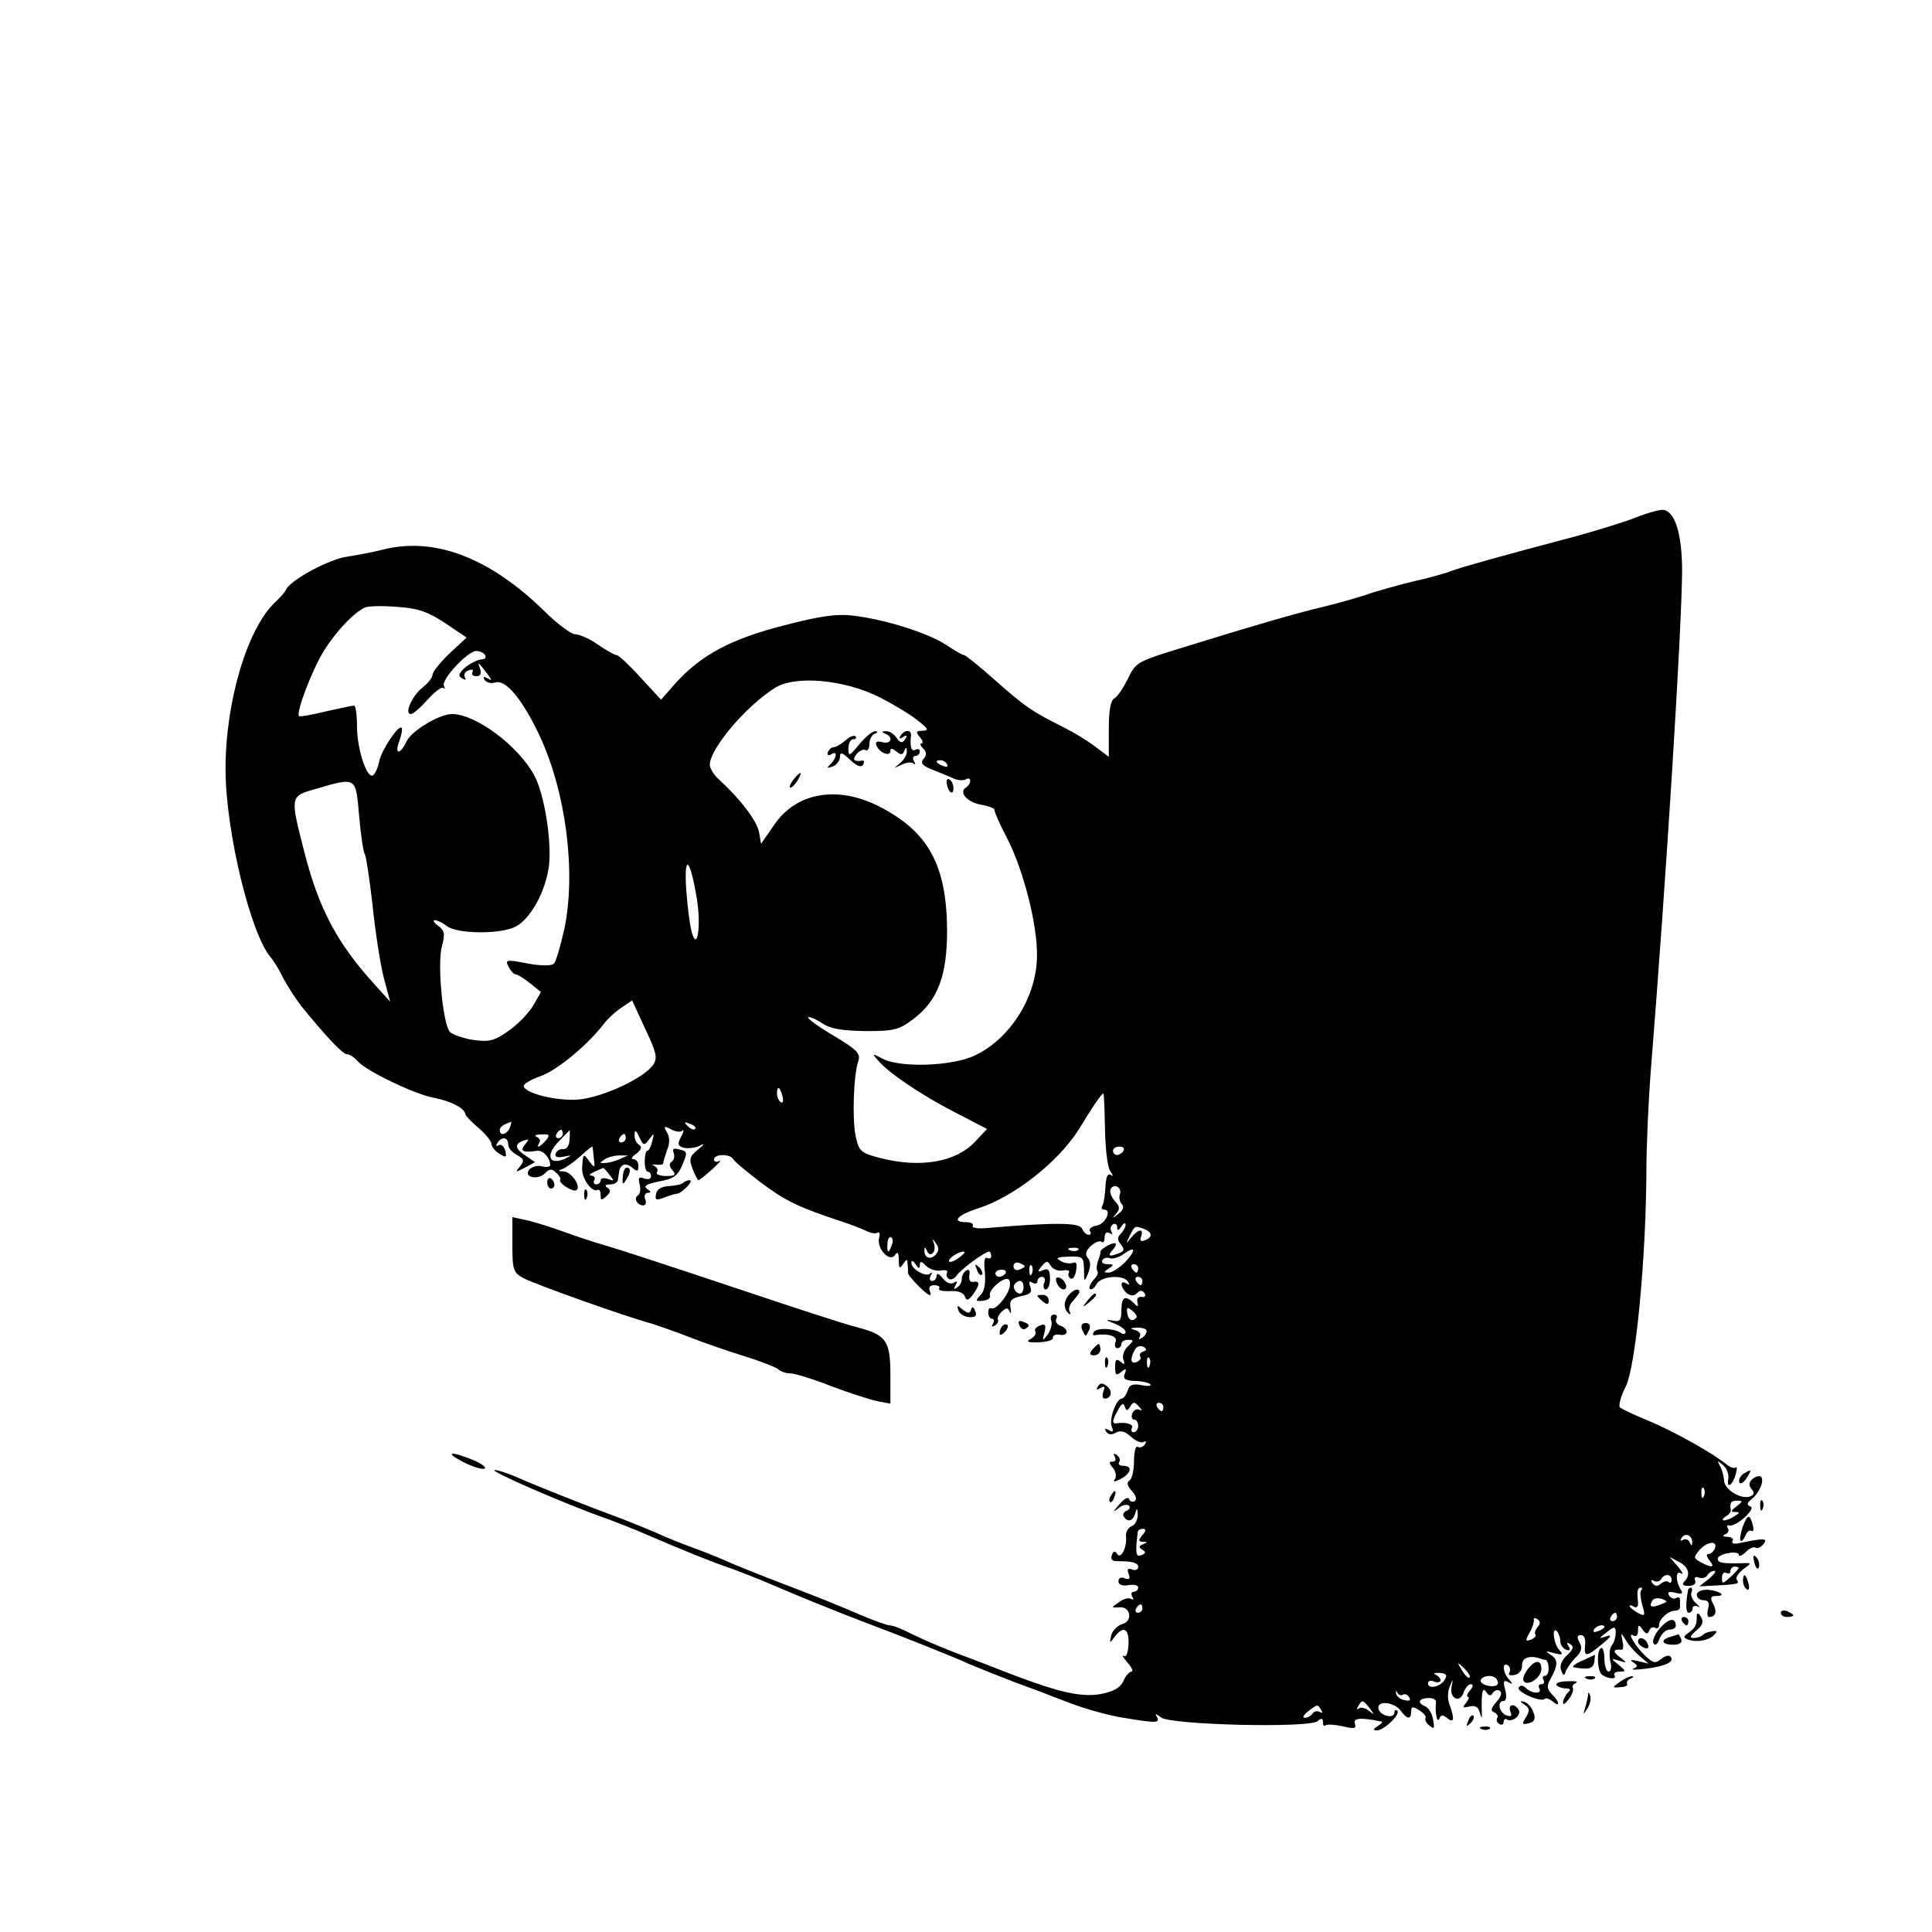
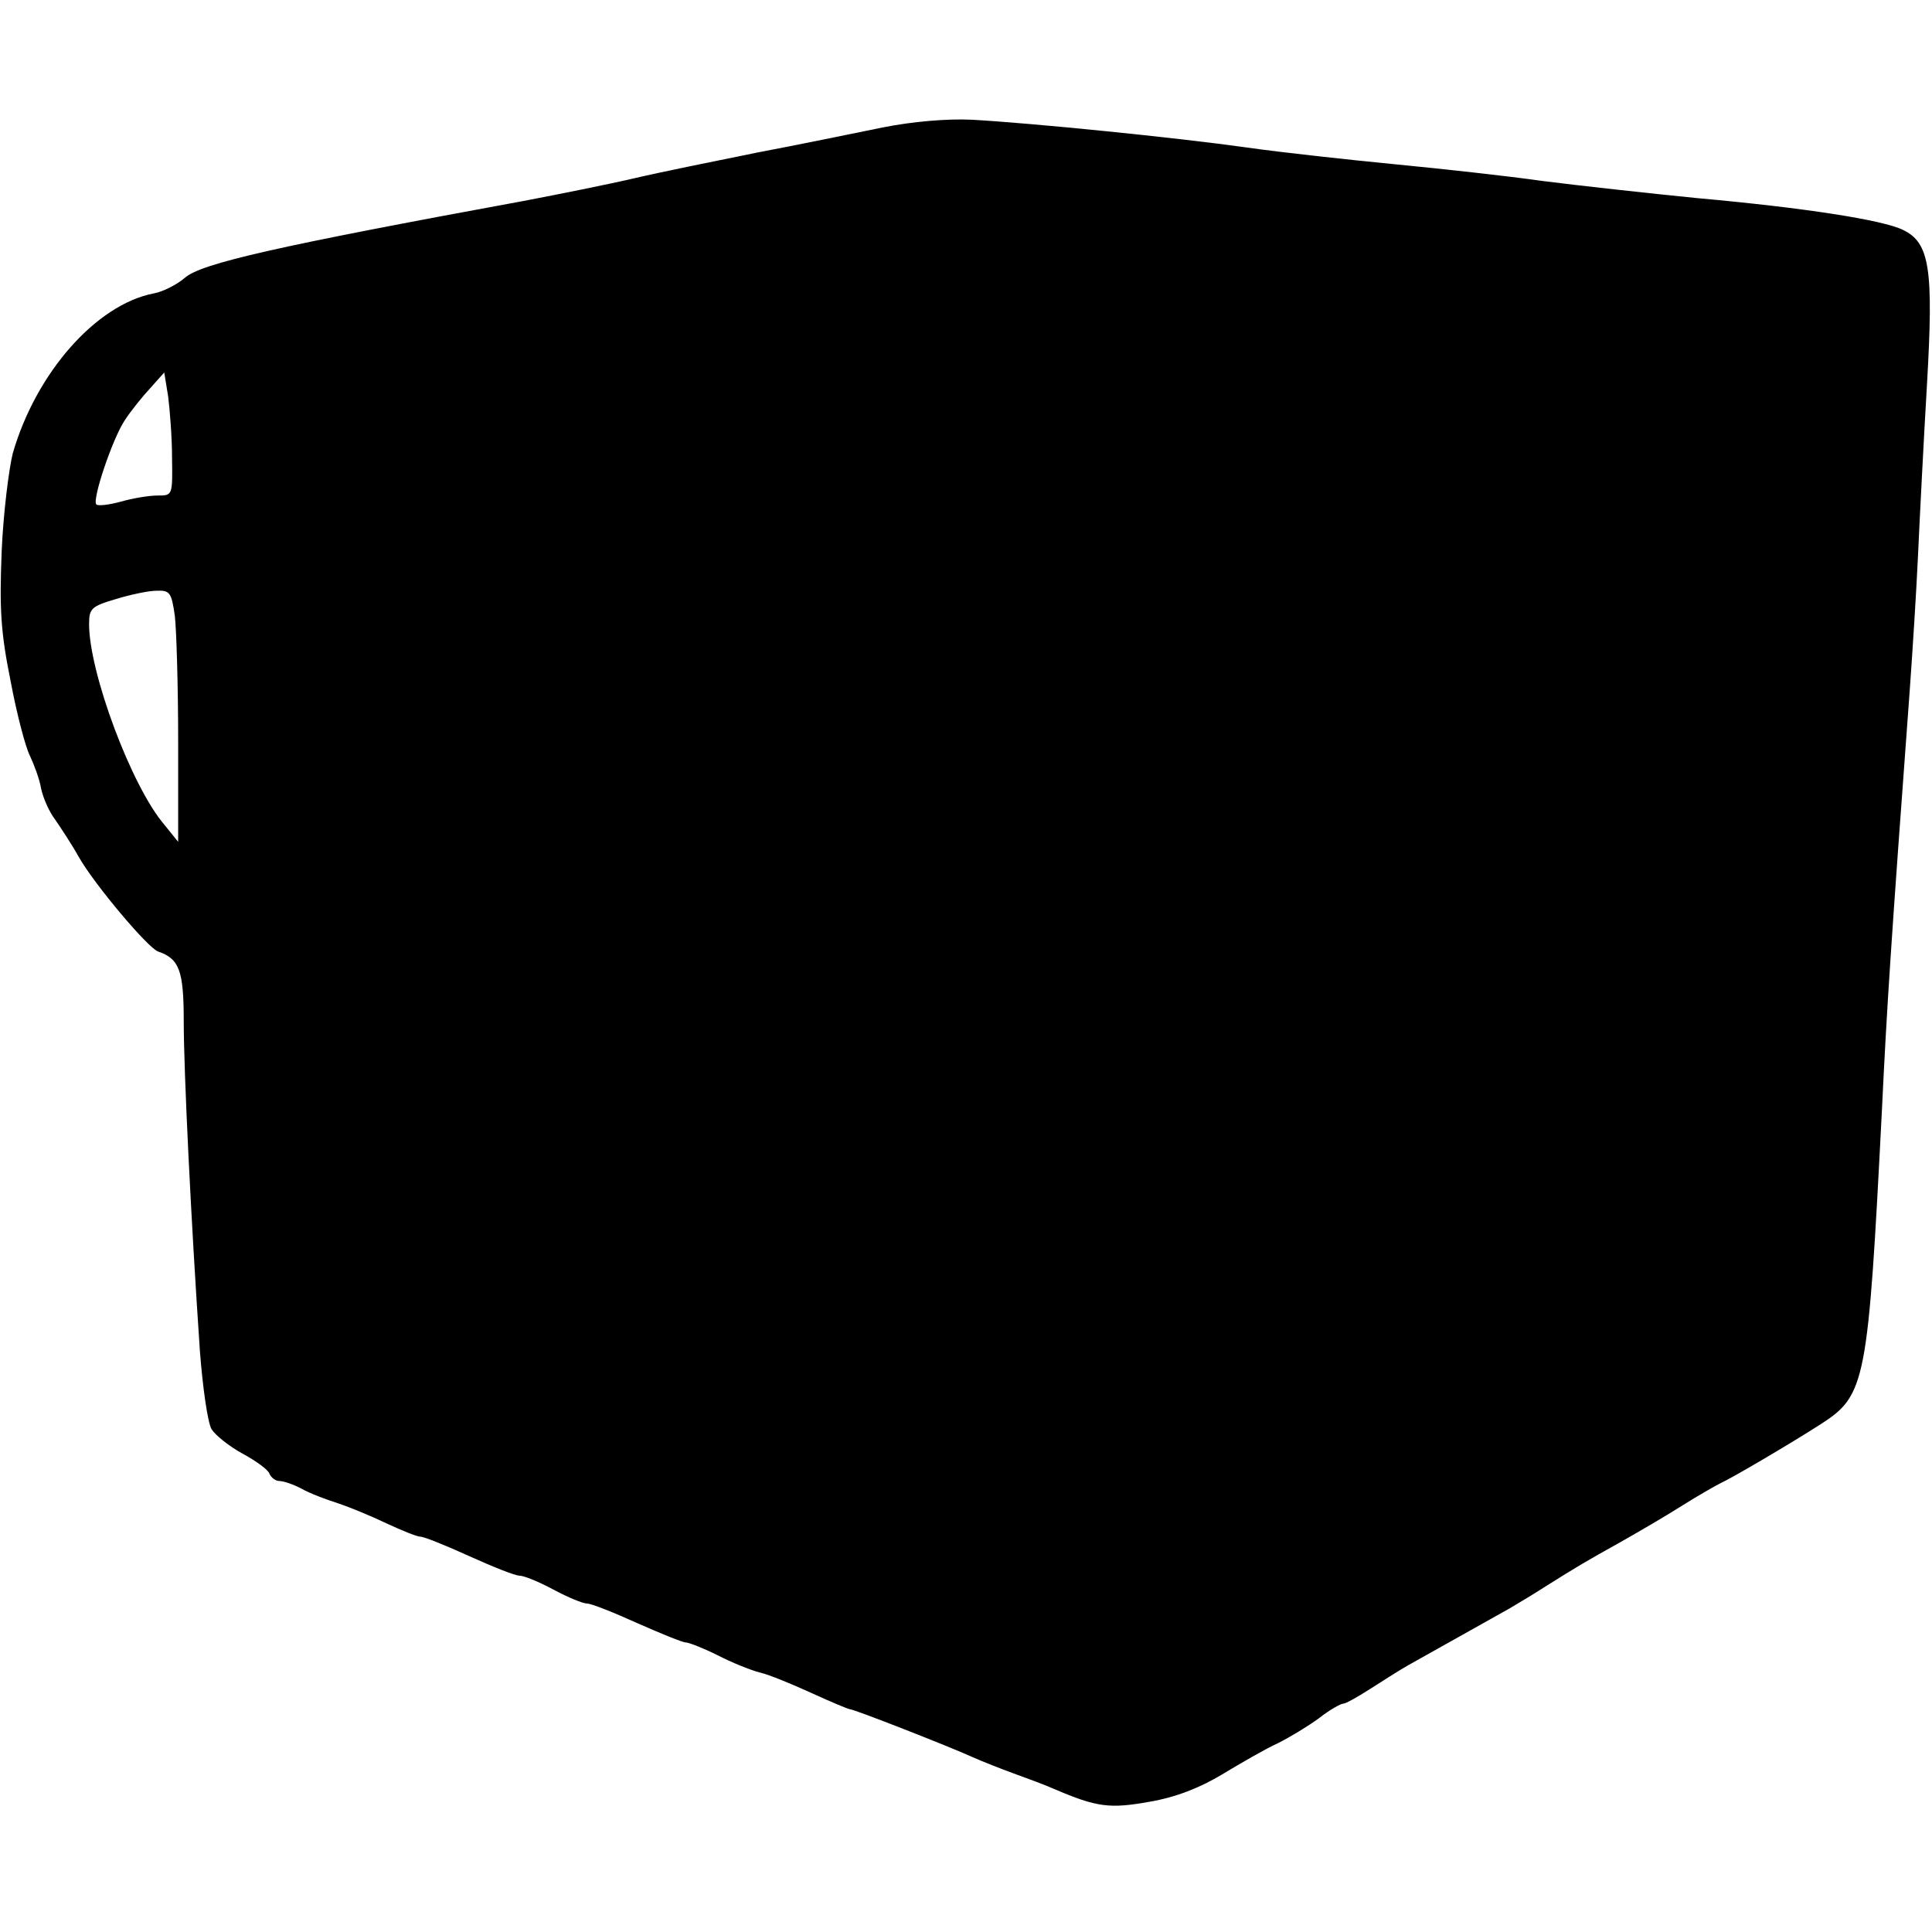
- <svg xmlns="http://www.w3.org/2000/svg" version="1.0" width="460pt" height="460pt" viewBox="0 0 460 460" preserveAspectRatio="xMidYMid meet">
-   <g transform="translate(0,460) scale(0.1,-0.1)" fill="#000000" stroke="none">
-     <path d="M3895 3368 c-27 -11 -90 -30 -140 -44 -188 -50 -271 -73 -298 -83 -15 -6 -58 -18 -95 -26 -36 -9 -87 -23 -112 -32 -25 -8 -70 -21 -100 -28 -63 -15 -154 -41 -325 -94 -118 -36 -120 -37 -139 -76 -11 -22 -25 -44 -33 -48 -9 -5 -13 -30 -13 -74 l0 -65 -32 24 c-18 14 -51 34 -73 45 -78 39 -94 50 -163 111 -38 34 -73 62 -76 62 -4 0 -23 11 -44 25 -43 28 -144 60 -219 69 -39 5 -78 0 -166 -23 -126 -32 -197 -70 -258 -137 l-35 -40 -49 53 c-26 29 -52 53 -56 53 -5 0 -25 11 -45 25 -20 14 -45 25 -55 25 -9 0 -43 25 -74 56 -130 127 -262 177 -385 145 -19 -5 -56 -12 -81 -16 -44 -5 -139 -57 -148 -79 -2 -5 -14 -19 -26 -30 -67 -63 -119 -240 -118 -401 1 -147 60 -390 108 -445 7 -8 21 -31 30 -50 10 -19 29 -48 42 -65 61 -75 99 -115 109 -115 6 0 17 -7 25 -16 19 -23 137 -80 183 -88 40 -8 72 -24 74 -39 1 -4 15 -19 32 -33 16 -14 30 -31 30 -37 0 -7 9 -18 19 -24 16 -10 18 -9 14 7 -3 11 -10 17 -16 13 -6 -3 -7 -1 -3 5 10 17 26 15 26 -3 0 -8 9 -19 21 -25 17 -10 18 -14 7 -27 -12 -15 -11 -15 12 -3 l24 13 -22 15 c-26 17 -28 28 -6 36 14 5 15 4 4 -9 -13 -16 -5 -20 29 -15 14 2 31 -17 31 -34 0 -4 -9 -6 -20 -3 -10 3 -24 -1 -30 -8 -15 -18 22 -26 38 -8 10 10 16 11 26 1 8 -7 12 -15 10 -17 -6 -7 30 -30 38 -25 13 8 -11 44 -30 45 -14 0 -14 2 -2 6 8 3 27 17 43 31 15 14 27 24 28 21 0 -2 2 -15 3 -28 3 -22 2 -23 -11 -6 -14 20 -15 19 -17 -17 -1 -24 23 -58 37 -51 4 2 7 -3 7 -12 0 -13 2 -14 14 -3 10 9 11 15 2 20 -7 5 -5 8 7 8 9 0 18 5 18 10 1 6 2 14 3 19 2 19 16 24 31 11 12 -10 15 -10 15 4 0 9 -5 16 -12 16 -6 0 -4 6 7 13 12 10 14 16 7 21 -7 4 -12 15 -11 24 0 13 3 12 11 -5 10 -21 12 -22 24 -5 12 15 12 15 7 -5 -3 -13 -8 -23 -12 -23 -3 0 -6 -11 -6 -25 0 -14 3 -25 8 -25 4 0 7 -5 7 -11 0 -6 -7 -8 -16 -5 -13 5 -15 2 -11 -14 3 -11 1 -23 -4 -26 -11 -7 -2 -24 13 -24 5 0 8 7 4 15 -3 8 0 15 7 15 8 0 7 3 -2 9 -10 7 -2 12 28 18 35 6 45 14 56 40 12 29 12 32 -7 36 -14 4 -18 2 -14 -8 3 -8 1 -17 -5 -21 -6 -4 -6 -11 2 -20 9 -11 7 -14 -15 -14 -15 0 -25 4 -22 9 4 5 0 12 -6 15 -7 3 -6 4 4 3 9 -1 17 0 17 3 0 3 4 16 9 31 7 16 7 31 0 43 -9 15 -7 16 10 7 11 -6 23 -7 27 -3 4 4 3 -3 -3 -14 -10 -18 -8 -23 7 -27 10 -2 27 0 37 5 13 7 12 4 -4 -9 -20 -16 -22 -23 -13 -46 6 -15 12 -27 14 -27 2 0 17 12 33 26 16 15 23 23 17 20 -7 -4 -13 -2 -13 3 0 14 37 14 45 2 3 -6 33 -31 66 -56 57 -43 89 -59 189 -92 25 -8 53 -19 63 -24 10 -5 22 -7 26 -4 5 3 7 -3 4 -13 -6 -25 26 -59 38 -40 6 9 9 5 9 -12 0 -20 2 -22 10 -10 9 13 10 13 11 0 1 -8 1 -18 1 -21 -1 -3 13 -19 29 -35 19 -18 28 -23 24 -11 -5 12 -2 17 10 17 9 0 14 -4 11 -8 -3 -4 9 -7 25 -6 19 1 32 -3 36 -12 4 -12 8 -11 19 3 17 23 18 34 2 31 -8 -2 -12 5 -10 16 2 11 -1 15 -7 11 -6 -3 -11 -12 -11 -20 0 -8 -5 -17 -12 -21 -7 -5 -8 -3 -3 6 6 9 4 11 -4 6 -7 -5 -18 0 -26 10 -9 11 -14 14 -15 7 0 -7 -5 -13 -11 -13 -5 0 -7 6 -3 13 4 6 4 9 -1 5 -10 -10 -45 10 -45 25 0 7 4 6 10 -3 7 -11 10 -12 10 -2 0 10 4 10 15 -2 8 -8 24 -13 35 -11 11 2 18 0 15 -5 -3 -5 -1 -11 4 -15 5 -3 13 0 18 7 8 14 68 58 78 58 3 0 5 -5 5 -11 0 -5 -4 -7 -10 -4 -6 3 -8 -10 -5 -35 2 -26 -1 -45 -11 -54 -12 -13 -12 -15 6 -13 11 1 19 6 17 12 -5 13 33 46 44 39 4 -2 5 -12 2 -22 -8 -24 -34 -52 -43 -47 -4 2 -7 -2 -7 -10 0 -8 4 -15 9 -15 5 0 6 -5 2 -12 -4 -7 -3 -8 5 -4 6 4 9 10 7 14 -2 4 2 12 9 19 11 10 15 10 19 0 4 -7 4 -2 2 9 -3 17 2 23 25 28 22 4 27 9 22 22 -4 12 -3 15 5 10 7 -4 12 -2 12 3 0 6 5 11 11 11 6 0 9 -7 5 -15 -3 -8 -1 -15 4 -15 6 0 10 12 10 26 0 20 -4 25 -16 20 -14 -6 -15 -4 -4 9 12 14 14 14 22 1 5 -8 17 -13 28 -11 11 2 18 0 15 -5 -3 -5 -1 -11 4 -14 5 -3 11 5 13 18 3 17 1 23 -8 19 -7 -2 -20 -1 -29 5 -13 7 -8 9 19 10 34 1 36 0 37 -31 0 -30 1 -31 10 -8 6 15 6 28 -1 36 -7 8 -5 17 8 29 10 9 22 13 25 9 4 -3 7 1 7 11 0 10 5 14 12 10 6 -4 8 -3 4 4 -3 6 -2 13 4 17 5 3 10 0 10 -7 0 -9 3 -9 10 2 5 8 10 10 10 4 0 -5 -5 -15 -12 -22 -8 -8 -8 -15 1 -25 9 -12 8 -16 -5 -21 -24 -9 -28 -7 -14 9 7 8 9 15 4 15 -11 0 -36 -16 -34 -21 1 -2 -2 -12 -6 -22 -3 -10 -4 -20 -1 -24 3 -3 -1 -12 -9 -20 -8 -9 -12 -18 -9 -22 4 -3 11 2 16 12 11 19 64 23 75 5 4 -7 3 -8 -4 -4 -16 10 -15 -9 1 -23 10 -7 17 -7 24 0 8 8 13 7 18 0 4 -7 1 -10 -7 -9 -7 2 -12 -4 -10 -12 3 -12 1 -13 -9 -2 -20 19 -29 14 -29 -17 0 -25 -3 -29 -22 -25 -17 3 -16 1 5 -7 15 -6 27 -15 27 -20 0 -6 -6 -7 -12 -2 -18 11 -58 12 -64 1 -3 -5 -2 -8 3 -7 31 5 55 -2 49 -16 -3 -8 -1 -15 4 -15 6 0 10 5 10 10 0 6 7 10 16 10 14 0 14 -2 -1 -16 -9 -9 -14 -23 -10 -32 4 -11 2 -12 -7 -4 -10 8 -13 5 -13 -13 0 -19 3 -21 14 -12 12 10 14 9 9 -4 -5 -12 1 -16 24 -17 16 0 33 -4 37 -8 3 -4 -6 -5 -21 -2 -21 4 -29 1 -33 -13 -4 -11 -10 -19 -14 -19 -13 0 -31 -49 -24 -67 5 -12 3 -14 -7 -8 -9 5 -11 4 -6 -4 5 -7 13 -8 23 -2 11 6 22 3 36 -10 11 -10 25 -16 30 -12 6 3 7 1 3 -6 -4 -6 -12 -9 -17 -6 -5 4 -9 -12 -9 -34 0 -22 -5 -43 -11 -46 -7 -5 -5 -13 6 -25 10 -11 12 -20 7 -24 -6 -3 -12 -1 -14 5 -2 6 -12 0 -23 -13 -16 -18 -16 -20 -2 -9 9 8 21 10 25 6 4 -4 1 -10 -6 -12 -6 -3 -10 -9 -6 -14 9 -15 22 -10 27 8 4 14 5 13 6 -3 0 -12 -6 -25 -15 -28 -8 -3 -14 -14 -13 -23 3 -26 -12 -57 -21 -43 -5 8 -9 8 -13 -3 -3 -9 1 -14 11 -14 39 0 52 -4 52 -14 0 -6 -7 -9 -14 -6 -11 4 -13 1 -9 -10 5 -12 2 -15 -9 -11 -8 4 -15 1 -15 -7 0 -8 9 -12 24 -9 13 2 23 0 23 -6 0 -5 -5 -10 -11 -10 -5 0 -7 -5 -3 -12 4 -6 3 -8 -3 -5 -6 4 -19 0 -29 -8 -19 -13 -19 -13 1 -12 27 3 33 -33 7 -40 -11 -3 -23 -15 -26 -26 -5 -20 -4 -21 8 -4 21 27 34 20 33 -17 -1 -21 -5 -32 -11 -29 -6 4 -2 -3 8 -15 11 -12 15 -22 10 -22 -5 0 -14 -10 -19 -22 -7 -16 -23 -25 -52 -31 -47 -9 -100 3 -213 46 -36 14 -95 37 -133 51 -37 14 -85 35 -107 46 -21 11 -44 20 -51 20 -6 0 -37 11 -68 24 -31 14 -110 46 -176 71 -66 25 -135 53 -152 61 -18 8 -51 21 -73 29 -22 8 -55 21 -73 29 -17 8 -61 26 -97 40 -84 31 -205 79 -252 100 -21 9 -43 16 -50 16 -19 0 172 -83 267 -116 22 -8 65 -25 95 -38 83 -36 160 -67 205 -82 22 -8 65 -25 95 -38 70 -30 149 -62 225 -91 101 -38 208 -81 245 -98 19 -8 64 -26 100 -40 36 -13 97 -36 135 -51 39 -15 97 -31 130 -36 79 -13 88 -13 79 3 -5 7 -1 7 10 -2 22 -18 353 -26 373 -9 9 8 13 7 13 -2 0 -8 2 -11 6 -8 3 3 21 2 40 -2 29 -7 34 -6 30 6 -5 14 15 15 64 5 3 -1 -2 -6 -10 -11 -11 -7 -11 -10 -2 -10 17 0 57 38 49 47 -4 3 -7 1 -7 -4 0 -17 -35 -8 -38 9 -4 20 37 16 53 -5 15 -21 25 -22 25 -2 0 12 3 13 19 3 11 -7 18 -15 15 -19 -2 -4 2 -12 10 -18 11 -9 12 -6 8 15 -2 14 -11 28 -18 31 -20 8 -17 19 6 20 11 1 20 -4 19 -10 -3 -24 3 -52 8 -39 4 10 8 10 19 1 16 -13 18 -2 5 33 -5 13 -4 32 1 43 8 19 8 19 4 -2 -5 -28 21 -39 29 -12 4 10 11 19 17 19 6 0 6 -6 -2 -15 -7 -8 -9 -15 -5 -15 4 0 2 -6 -4 -14 -10 -12 -9 -13 8 -9 13 3 21 -1 24 -14 5 -16 6 -16 5 2 -1 47 2 60 11 46 6 -9 11 -10 15 -2 4 6 12 9 17 5 6 -4 3 -14 -8 -26 -13 -15 -15 -22 -5 -25 6 -3 10 -9 7 -13 -3 -5 -1 -11 5 -15 5 -3 10 -1 10 5 0 6 4 9 8 6 13 -8 35 11 28 23 -11 17 -26 13 -20 -4 5 -11 2 -13 -10 -9 -17 7 -22 34 -6 34 6 0 8 11 4 26 -6 21 -4 25 7 19 11 -6 12 -5 2 6 -15 16 -17 43 -3 34 6 -4 7 -11 4 -17 -4 -6 1 -8 12 -6 11 2 19 12 18 24 0 18 20 24 46 14 3 -1 7 -2 10 -2 3 0 7 -8 7 -19 1 -10 -3 -19 -8 -19 -6 0 -7 -4 -4 -10 3 -5 1 -10 -5 -10 -6 0 -8 -4 -5 -10 8 -14 -18 -13 -32 1 -7 7 -13 7 -17 1 -6 -10 53 -36 62 -27 3 3 11 0 19 -6 18 -16 17 -1 -2 17 -12 13 -13 20 -3 37 18 33 18 46 0 57 -14 9 -12 10 8 4 20 -5 23 -4 13 7 -14 14 -19 58 -6 45 4 -4 8 -15 8 -23 0 -9 6 -18 14 -21 9 -3 11 0 6 8 -6 9 -4 11 4 5 9 -5 7 -12 -8 -26 -13 -12 -18 -25 -14 -36 5 -14 8 -14 11 -2 3 7 13 22 23 32 14 13 17 23 10 36 -7 13 -6 18 3 18 8 0 12 -10 10 -24 -3 -29 3 -29 41 3 21 17 24 23 10 18 -21 -7 -20 -6 6 14 13 10 16 9 16 -6 0 -9 -4 -23 -9 -29 -6 -7 -7 -24 -4 -38 4 -14 2 -25 -4 -25 -5 0 -10 14 -10 31 0 16 -4 28 -8 25 -11 -6 -9 -52 1 -62 11 -11 38 -14 31 -3 -3 5 3 9 12 9 16 0 16 1 -2 16 -19 15 -19 16 1 10 20 -6 20 -6 1 9 -17 13 -15 19 5 17 4 -1 5 9 2 21 -4 21 -4 21 8 2 6 -11 21 -28 33 -38 l21 -18 -25 6 c-17 4 -21 3 -11 -3 11 -8 11 -10 0 -15 -8 -3 6 -3 31 0 46 6 69 17 57 29 -4 4 -13 1 -22 -6 -13 -11 -19 -10 -36 6 -24 22 -47 60 -30 50 6 -4 11 0 11 11 0 15 2 16 11 3 8 -11 12 -12 16 -2 2 6 9 10 14 6 5 -3 9 0 9 6 0 15 22 35 38 35 6 0 12 3 12 8 0 4 0 12 0 18 0 5 -4 8 -9 4 -5 -3 -13 0 -17 6 -5 9 0 10 14 7 15 -4 20 -3 15 5 -14 22 -14 49 -1 41 7 -4 4 3 -7 16 l-20 23 23 -12 c23 -12 28 -31 12 -47 -6 -6 -3 -10 10 -10 12 0 19 5 16 13 -3 7 1 10 8 7 8 -3 17 -1 21 5 3 6 11 11 17 11 5 0 0 -8 -13 -19 l-23 -18 40 2 c54 3 56 4 49 14 -3 5 4 16 16 25 21 15 21 15 -7 14 -44 -1 -54 1 -54 11 0 5 11 11 25 13 14 3 25 1 25 -4 0 -5 7 -2 16 6 8 9 19 14 24 11 4 -3 13 1 19 9 12 14 -1 14 -57 2 -13 -3 -20 -1 -17 5 4 5 -2 9 -12 10 -11 0 -13 3 -5 6 6 2 10 9 6 14 -3 5 -2 8 3 7 15 -5 65 40 51 45 -10 4 -9 8 3 18 19 16 30 44 22 53 -4 3 -12 1 -20 -5 -9 -8 -10 -15 -3 -24 8 -9 7 -14 -3 -18 -22 -8 -62 17 -62 38 -1 11 -5 27 -10 35 -7 13 -6 13 7 2 9 -7 15 -22 13 -33 -5 -26 11 -15 18 12 3 11 3 18 0 15 -4 -3 -13 0 -22 7 -31 26 -122 77 -183 103 -35 14 -66 29 -71 33 -4 4 2 27 14 50 24 49 48 306 49 511 0 63 5 169 10 235 38 473 74 1055 75 1195 0 89 -17 143 -45 146 -8 1 -37 -7 -65 -18z m-2836 -251 l52 -35 -41 -38 c-22 -21 -40 -44 -40 -50 0 -7 -11 -21 -24 -31 -25 -20 -44 -63 -28 -63 6 0 23 15 40 34 17 19 34 32 38 28 4 -4 4 -2 1 5 -8 13 56 83 77 83 8 0 18 -4 21 -10 3 -5 0 -10 -8 -10 -8 0 -25 -8 -38 -18 -17 -15 -19 -21 -9 -27 8 -5 11 -4 7 2 -4 6 0 14 9 17 8 3 12 2 9 -4 -3 -6 1 -10 9 -10 10 0 13 6 9 18 -7 18 -5 17 17 -12 12 -16 12 -18 1 -11 -10 5 -12 4 -7 -4 4 -6 15 -9 25 -6 25 8 64 -39 105 -125 63 -134 88 -324 60 -460 -9 -41 -20 -79 -25 -84 -5 -6 -30 -6 -63 0 -51 10 -54 9 -45 -8 5 -10 13 -18 17 -18 4 0 19 -9 34 -21 l26 -21 -19 -33 c-11 -18 -37 -45 -59 -60 -34 -24 -46 -26 -84 -21 -24 4 -49 13 -55 19 -17 21 -30 163 -19 203 8 30 7 38 -9 50 -10 7 -13 13 -8 13 6 0 19 -6 29 -14 25 -19 128 -20 164 -1 36 19 71 84 79 144 7 60 -11 172 -35 216 -38 70 -138 145 -195 146 -31 0 -97 -40 -109 -65 -15 -33 -30 -32 -17 1 5 15 8 29 5 31 -7 8 -47 -52 -53 -79 -3 -16 -10 -31 -15 -34 -14 -9 -38 62 -38 116 0 27 -3 50 -7 50 -5 0 -35 -7 -68 -14 -33 -8 -61 -13 -63 -11 -8 8 32 112 59 155 29 47 73 93 99 104 8 3 42 4 76 1 48 -3 72 -11 113 -38z m1037 -178 c35 -18 76 -43 91 -56 24 -19 25 -22 9 -23 -15 0 -16 -3 -6 -15 7 -8 9 -15 4 -15 -4 0 -3 -5 4 -12 8 -8 9 -15 1 -25 -8 -9 -4 -15 17 -24 16 -6 39 -16 51 -21 11 -6 26 -7 32 -4 6 4 11 3 11 -3 0 -5 -4 -12 -10 -16 -18 -11 2 -35 36 -41 18 -3 33 -9 32 -13 -1 -3 13 -35 32 -71 37 -74 70 -201 69 -275 0 -97 -63 -198 -148 -238 -54 -26 -180 -30 -221 -7 -23 12 -24 12 -11 -3 24 -30 104 -84 184 -125 l77 -40 -28 -30 c-46 -49 -130 -64 -227 -39 -46 12 -50 16 -58 53 -8 41 -5 145 7 179 5 17 -4 26 -59 59 -36 21 -63 41 -61 44 3 2 18 -4 33 -14 21 -14 47 -18 104 -19 68 0 80 3 114 29 58 44 80 103 80 211 -1 156 -45 236 -164 296 -98 49 -195 32 -247 -44 l-32 -46 -5 29 c-6 27 -44 77 -94 123 -13 11 -23 28 -23 36 0 38 86 140 155 183 48 31 167 20 251 -23z m159 -159 c3 -6 -1 -7 -9 -4 -18 7 -21 14 -7 14 6 0 13 -4 16 -10z m-1400 -122 c4 -46 10 -87 14 -93 3 -5 11 -59 18 -120 6 -60 18 -137 26 -170 l16 -60 -37 41 c-90 99 -133 181 -167 314 -35 136 -35 134 28 152 96 28 94 29 102 -64z m804 -197 c11 -66 1 -129 -12 -80 -4 13 -10 58 -13 99 -6 90 9 78 25 -19z m-103 -395 c-20 -32 -121 -79 -179 -84 -52 -4 -128 15 -130 32 -1 5 16 15 38 23 39 13 110 71 151 123 10 14 30 32 44 41 l25 17 31 -67 c26 -55 30 -69 20 -85z m307 -76 c3 -11 1 -18 -4 -14 -5 3 -9 12 -9 20 0 20 7 17 13 -6z m768 -81 c1 -46 6 -90 13 -98 7 -10 7 -13 0 -8 -7 4 -11 -7 -12 -29 -1 -19 -4 -39 -7 -44 -4 -6 -2 -10 4 -10 19 0 3 -35 -18 -38 -12 -2 -19 -8 -16 -13 4 -5 2 -9 -3 -9 -6 0 -12 7 -16 15 -5 14 -64 15 -228 1 -21 -2 -35 1 -32 5 3 5 -4 9 -15 9 -37 0 -22 17 28 33 85 27 191 111 239 187 37 61 57 89 59 86 2 -1 3 -40 4 -87z m-1417 6 c-7 -16 -24 -21 -24 -6 0 8 7 13 27 20 1 1 0 -6 -3 -14z m441 -3 c-3 -3 -11 0 -18 7 -9 10 -8 11 6 5 10 -3 15 -9 12 -12z m-315 -12 c0 -5 -5 -10 -11 -10 -5 0 -7 5 -4 10 3 6 8 10 11 10 2 0 4 -4 4 -10z m16 -13 c0 -14 -7 -24 -15 -23 -8 1 -16 -4 -18 -11 -3 -7 4 -10 19 -7 21 4 21 4 3 -5 -40 -17 -47 10 -12 44 12 13 23 23 23 24 1 1 1 -10 0 -22z m-56 -2 c-14 -16 -25 -21 -16 -6 4 5 0 12 -6 14 -7 3 -2 6 11 6 20 1 21 -1 11 -14z m190 5 c0 -5 -5 -10 -11 -10 -5 0 -7 5 -4 10 3 6 8 10 11 10 2 0 4 -4 4 -10z m1185 -30 c-3 -5 -10 -10 -16 -10 -5 0 -9 5 -9 10 0 6 7 10 16 10 8 0 12 -4 9 -10z m-1200 -20 c-11 -5 -27 -9 -35 -9 -13 -1 -13 0 0 9 8 5 24 9 35 9 l20 0 -20 -9z m-24 -37 c12 -15 12 -16 -3 -10 -10 3 -18 2 -18 -3 0 -6 -5 -10 -11 -10 -5 0 -7 5 -4 10 3 6 0 10 -7 11 -7 0 -4 4 7 9 11 5 21 9 21 9 1 1 8 -7 15 -16z m1215 -48 c-2 -7 0 -17 5 -22 6 -6 3 -15 -8 -23 -15 -12 -16 -12 -6 0 10 11 10 17 -3 31 -9 10 -13 23 -9 29 9 14 28 1 21 -15z m58 -81 c20 -8 21 -20 2 -27 -10 -4 -13 -1 -9 9 7 20 -7 18 -24 -3 -13 -16 -13 -16 -3 5 12 24 12 24 34 16z m-601 -39 c-7 -21 -12 -19 -10 4 0 11 5 18 9 15 4 -3 5 -11 1 -19z m105 -22 c-12 -14 -28 -8 -27 10 0 9 2 8 6 -1 7 -18 23 -4 17 16 -5 14 -4 14 4 2 8 -10 8 -18 0 -27z m339 11 c-3 -3 -12 -4 -19 -1 -8 3 -5 6 6 6 11 1 17 -2 13 -5z m112 -29 c-13 -13 -31 -25 -39 -25 -13 0 -13 1 0 10 13 8 12 10 -3 10 -10 0 -16 4 -12 10 3 5 11 7 18 4 7 -2 21 2 32 10 29 21 31 10 4 -19z m-395 11 c-10 -8 -21 -12 -24 -10 -5 6 21 24 34 24 6 0 1 -6 -10 -14z m156 -21 c0 -2 -6 -5 -13 -8 -8 -3 -14 1 -14 8 0 7 6 11 14 8 7 -3 13 -6 13 -8z m17 -17 c-3 -8 -6 -5 -6 6 -1 11 2 17 5 13 3 -3 4 -12 1 -19z m253 12 c0 -5 -2 -10 -4 -10 -3 0 -8 5 -11 10 -3 6 -1 10 4 10 6 0 11 -4 11 -10z m-316 -12 c-3 -4 -9 -8 -15 -8 -5 0 -9 4 -9 8 0 5 7 9 15 9 8 0 12 -4 9 -9z m326 -18 c0 -5 -2 -10 -4 -10 -3 0 -8 5 -11 10 -3 6 -1 10 4 10 6 0 11 -4 11 -10z m-283 -15 c0 -8 -4 -15 -8 -15 -11 0 -20 16 -12 24 11 11 20 7 20 -9z m269 -72 c-10 -11 -19 -7 -22 10 -2 15 0 16 12 6 8 -6 12 -14 10 -16z m24 -32 c0 -6 -5 -13 -12 -17 -6 -4 -8 -3 -4 4 3 6 -2 13 -11 15 -14 4 -13 5 5 6 12 0 22 -3 22 -8z m-8 -49 c-7 -2 -10 -7 -7 -12 3 -4 -1 -10 -9 -13 -15 -6 -16 9 -3 31 5 7 13 9 20 5 8 -5 8 -8 -1 -11z m15 -34 c-3 -8 -6 -5 -6 6 -1 11 2 17 5 13 3 -3 4 -12 1 -19z m-46 -97 c7 12 10 12 21 0 7 -8 8 -11 2 -8 -7 4 -14 0 -18 -8 -3 -8 -1 -15 4 -15 6 0 10 -7 10 -15 0 -8 -5 -15 -11 -15 -5 0 -7 5 -4 10 5 9 -15 15 -37 11 -11 -1 -10 7 4 32 8 15 13 18 16 8 4 -11 6 -11 13 0z m79 -1 c0 -5 -2 -10 -4 -10 -3 0 -8 5 -11 10 -3 6 -1 10 4 10 6 0 11 -4 11 -10z m1287 -212 c-3 -8 -6 -5 -6 6 -1 11 2 17 5 13 3 -3 4 -12 1 -19z m77 -25 c-13 -10 -14 -13 -3 -13 12 0 12 -2 -1 -10 -8 -5 -19 -10 -25 -10 -5 0 -4 4 3 9 8 4 13 11 13 15 -3 18 0 23 15 23 14 0 14 -2 -2 -14z m-1414 -68 c-10 -12 -10 -15 1 -16 12 0 12 -1 0 -6 -10 -4 -10 -7 -1 -13 9 -5 8 -9 -3 -13 -13 -5 -14 6 -8 56 1 4 6 7 12 7 8 0 8 -5 -1 -15z m1309 -18 c0 -9 -2 -8 -6 1 -2 6 -10 9 -15 6 -7 -4 -8 -2 -4 5 9 13 26 5 25 -12z m54 -14 c-3 -7 -10 -13 -15 -13 -6 0 -5 -6 2 -15 14 -17 7 -19 -20 -5 -18 10 -18 12 -4 29 18 21 45 24 37 4z m57 -46 c0 -2 -9 -12 -20 -22 -19 -17 -20 -17 -20 -1 0 9 5 14 10 11 6 -3 10 -1 10 4 0 6 5 11 10 11 6 0 10 -2 10 -3z m-160 -29 c0 -6 -3 -8 -7 -5 -3 4 -12 2 -19 -4 -8 -7 -14 -6 -20 2 -4 7 -3 9 4 5 6 -3 13 -2 17 4 8 14 25 13 25 -2z m-72 -24 c-4 -3 -2 -19 2 -35 8 -27 7 -28 -11 -19 -10 6 -19 13 -19 16 0 3 5 2 11 -2 6 -3 10 1 9 12 -3 26 -1 34 7 34 3 0 4 -3 1 -6z m46 -34 c-22 -9 -29 -6 -20 9 4 6 14 7 23 4 15 -6 14 -7 -3 -13z m-1234 -10 c0 -5 -5 -10 -11 -10 -5 0 -7 5 -4 10 3 6 8 10 11 10 2 0 4 -4 4 -10z m1130 -20 c0 -5 -5 -10 -11 -10 -5 0 -7 5 -4 10 3 6 8 10 11 10 2 0 4 -4 4 -10z m-189 -24 c-6 -7 -8 -15 -5 -18 2 -3 -2 -8 -11 -12 -13 -5 -14 -2 -3 17 7 12 11 26 10 30 -1 5 2 6 8 2 8 -5 8 -11 1 -19z m159 0 c0 -2 -7 -7 -16 -10 -8 -3 -12 -2 -9 4 6 10 25 14 25 6z m-321 -120 c-3 -3 -11 5 -18 17 -13 21 -12 21 5 5 10 -10 16 -20 13 -22z m-59 -5 c-9 -17 -40 -24 -40 -9 0 6 7 8 15 4 8 -3 15 -1 15 3 0 5 -6 11 -12 14 -7 3 -3 4 9 4 16 -1 20 -5 13 -16z m124 0 c8 -13 -3 -19 -24 -14 -11 3 -17 9 -14 14 7 11 31 12 38 0z m-224 -36 c5 3 12 0 15 -6 5 -7 1 -10 -10 -7 -10 1 -20 9 -21 16 -1 7 0 8 3 2 2 -5 9 -8 13 -5z m-79 -32 c12 -16 12 -17 -2 -6 -9 7 -20 9 -24 5 -5 -4 -5 -1 -1 6 9 16 11 15 27 -5z m-115 -5 c4 -6 3 -8 -4 -4 -6 3 -13 2 -17 -4 -3 -5 -12 -10 -18 -10 -7 0 -3 7 7 15 24 18 23 18 32 3z" />
-     <path d="M2046 2828 c-24 -29 -26 -30 -26 -10 0 12 5 22 12 22 6 0 8 3 5 7 -4 3 -15 -1 -24 -10 -10 -8 -22 -16 -28 -16 -5 0 -11 -5 -14 -12 -2 -7 1 -9 8 -5 15 10 14 -7 -1 -23 -11 -10 -10 -11 5 -6 9 4 17 14 17 23 0 12 5 11 24 -7 16 -15 26 -19 31 -12 3 7 3 11 -2 10 -20 -3 -25 2 -13 16 7 8 16 12 21 9 5 -3 9 4 9 15 0 10 6 22 13 24 7 3 8 6 1 6 -6 1 -23 -13 -38 -31z" />
-     <path d="M2108 2853 c20 -8 14 -26 -7 -20 -13 3 -18 1 -14 -8 6 -17 33 -28 33 -13 0 7 4 7 14 -1 11 -9 15 -9 19 1 4 10 6 10 6 -1 1 -8 -7 -20 -16 -28 -16 -13 -16 -13 3 -4 12 6 25 7 29 3 5 -4 5 -1 1 6 -4 6 -2 12 3 12 6 0 11 5 11 11 0 5 -4 7 -10 4 -10 -6 -14 7 -11 33 2 15 -15 16 -25 0 -5 -7 -3 -8 6 -3 9 6 11 4 5 -5 -6 -10 -11 -10 -20 3 -7 10 -18 17 -26 16 -10 0 -11 -2 -1 -6z" />
-     <path d="M1890 2745 c-7 -9 -11 -17 -9 -20 3 -2 10 5 17 15 14 24 10 26 -8 5z" />
-     <path d="M2254 2735 c3 -21 16 -31 16 -12 0 9 -4 18 -9 21 -5 4 -8 -1 -7 -9z" />
-     <path d="M1483 1798 c-2 -18 0 -20 7 -8 12 18 13 30 2 30 -4 0 -9 -10 -9 -22z" />
-     <path d="M1303 1785 c0 -8 4 -15 9 -15 4 0 8 4 8 9 0 6 -4 12 -8 15 -5 3 -9 -1 -9 -9z" />
-     <path d="M1627 1784 c-4 -4 -19 -7 -34 -8 -18 -1 -29 -7 -31 -19 -3 -14 0 -16 20 -8 13 5 27 9 31 9 12 2 40 32 29 32 -5 0 -12 -3 -15 -6z" />
-     <path d="M1391 1754 c0 -11 3 -14 6 -6 3 7 2 16 -1 19 -3 4 -6 -2 -5 -13z" />
-     <path d="M1220 1636 c0 -61 2 -66 28 -80 29 -15 242 -91 302 -107 19 -6 62 -21 95 -34 33 -13 92 -33 130 -45 39 -12 74 -26 79 -31 6 -5 18 -9 28 -9 10 0 53 -13 96 -30 42 -16 92 -32 110 -36 l32 -6 0 69 c0 81 -10 95 -80 113 -25 6 -160 50 -300 97 -140 47 -275 91 -300 98 -25 7 -70 22 -100 33 -30 11 -70 23 -87 27 l-33 7 0 -66z" />
-     <path d="M2326 1577 c3 -10 9 -15 12 -12 3 3 0 11 -7 18 -10 9 -11 8 -5 -6z" />
-     <path d="M2516 1546 c3 -9 11 -16 16 -16 13 0 5 23 -10 28 -7 2 -10 -2 -6 -12z" />
-     <path d="M2545 1517 c-13 -15 -13 -33 -1 -44 5 -4 6 -3 3 4 -4 6 0 18 8 26 8 9 15 18 15 21 0 10 -14 6 -25 -7z" />
-     <path d="M2470 1515 c0 -2 6 -8 13 -14 10 -8 14 -7 14 2 0 8 -6 14 -14 14 -7 0 -13 -1 -13 -2z" />
-     <path d="M2589 1503 c-13 -16 -12 -17 4 -4 16 13 21 21 13 21 -2 0 -10 -8 -17 -17z" />
-     <path d="M2282 1480 c2 -8 14 -15 25 -16 15 -1 20 3 15 14 -4 11 -7 12 -10 4 -3 -10 -7 -10 -20 0 -13 11 -14 11 -10 -2z" />
-     <path d="M2503 1456 c3 -8 -1 -22 -8 -33 -13 -17 -14 -17 -8 5 4 18 2 21 -11 16 -9 -3 -14 -10 -11 -14 3 -5 -2 -13 -11 -18 -12 -6 -7 -9 19 -8 20 1 35 5 34 11 -1 5 6 9 16 7 21 -4 23 14 1 22 -8 3 -12 10 -9 16 3 5 1 10 -5 10 -7 0 -10 -6 -7 -14z" />
-     <path d="M2427 1445 c3 -8 9 -12 14 -9 12 7 11 11 -5 17 -10 4 -13 1 -9 -8z" />
-     <path d="M2387 1443 c-4 -3 -7 -11 -7 -17 0 -6 5 -5 12 2 6 6 9 14 7 17 -3 3 -9 2 -12 -2z" />
-     <path d="M2576 1435 c4 -8 7 -15 9 -15 2 0 5 7 9 15 3 9 0 15 -9 15 -9 0 -12 -6 -9 -15z" />
-     <path d="M2601 1387 c-8 -10 -7 -14 4 -14 8 0 15 6 15 14 0 7 -2 13 -4 13 -2 0 -9 -6 -15 -13z" />
-     <path d="M2631 1354 c0 -11 3 -14 6 -6 3 7 2 16 -1 19 -3 4 -6 -2 -5 -13z" />
-     <path d="M2614 1299 c-5 -8 -3 -9 6 -4 10 6 12 4 7 -8 -3 -10 -2 -17 3 -17 16 0 20 18 6 29 -11 9 -16 9 -22 0z" />
-     <path d="M1103 1119 c21 -11 44 -18 50 -16 7 2 -5 12 -27 21 -54 22 -69 19 -23 -5z" />
-     <path d="M2654 1132 c4 -7 2 -12 -5 -12 -9 0 -9 -4 1 -15 6 -8 9 -19 5 -26 -6 -8 -2 -8 14 0 25 14 28 31 5 31 -8 0 -13 4 -9 9 3 5 0 13 -6 17 -8 4 -9 3 -5 -4z" />
-     <path d="M4151 1091 c-7 -5 -12 -14 -10 -20 2 -6 10 -2 17 9 14 22 13 23 -7 11z" />
-     <path d="M2645 1039 c-4 -6 -5 -12 -2 -15 2 -3 7 2 10 11 7 17 1 20 -8 4z" />
-     <path d="M4191 1014 c0 -11 3 -14 6 -6 3 7 2 16 -1 19 -3 4 -6 -2 -5 -13z" />
-     <path d="M4149 964 c-5 -15 -7 -29 -5 -32 3 -3 8 3 12 12 3 9 10 14 14 11 5 -3 6 4 3 15 -7 26 -12 25 -24 -6z" />
-     <path d="M4177 879 c4 -13 8 -18 11 -10 2 7 -1 18 -6 23 -8 8 -9 4 -5 -13z" />
-     <path d="M4150 836 c0 -8 4 -17 9 -20 5 -4 7 3 4 14 -6 23 -13 26 -13 6z" />
-     <path d="M4019 813 c-6 -34 -5 -53 2 -53 5 0 9 5 9 11 0 5 6 7 13 4 6 -4 5 -1 -4 7 -9 7 -14 19 -12 26 3 6 2 12 -1 12 -3 0 -7 -3 -7 -7z" />
-     <path d="M4040 803 c0 -7 7 -13 16 -13 11 0 15 -6 11 -20 -3 -11 -2 -20 2 -20 16 0 20 13 10 31 -8 15 -6 19 7 19 27 0 7 13 -21 15 -14 0 -25 -5 -25 -12z" />
-     <path d="M4240 760 c0 -6 7 -10 15 -10 8 0 15 2 15 4 0 2 -7 6 -15 10 -8 3 -15 1 -15 -4z" />
-     <path d="M4040 753 c0 -22 -3 -28 -19 -40 -14 -10 -14 -12 -1 -17 20 -7 48 -2 61 11 9 9 7 11 -4 9 -9 -1 -20 -5 -23 -9 -4 -4 -14 -7 -22 -7 -10 0 -8 5 7 18 15 12 18 21 11 32 -6 10 -10 11 -10 3z" />
-     <path d="M3952 723 c-12 -14 -19 -30 -15 -36 4 -6 10 -2 14 11 5 12 15 22 24 22 8 0 15 4 15 9 0 21 -17 18 -38 -6z" />
-     <path d="M4005 740 c3 -5 8 -10 11 -10 2 0 4 5 4 10 0 6 -5 10 -11 10 -5 0 -7 -4 -4 -10z" />
-     <path d="M3978 703 c-26 -7 -22 -19 6 -19 15 0 22 5 19 13 -3 7 -6 12 -7 12 0 -1 -9 -3 -18 -6z" />
-     <path d="M3900 691 c0 -5 7 -11 14 -14 10 -4 13 -1 9 9 -6 15 -23 19 -23 5z" />
-     <path d="M3765 645 c-16 -7 -24 -14 -17 -15 35 -6 45 -3 48 13 1 9 2 17 1 17 -1 -1 -15 -7 -32 -15z" />
-     <path d="M3637 625 c-11 -16 -13 -26 -7 -30 13 -8 40 13 40 31 0 23 -15 23 -33 -1z" />
-     <path d="M3778 603 c7 -3 16 -2 19 1 4 3 -2 6 -13 5 -11 0 -14 -3 -6 -6z" />
-     <path d="M3856 595 c-18 -13 -18 -14 2 -12 11 0 19 4 16 8 -2 4 2 10 8 12 7 3 9 6 3 6 -5 0 -18 -6 -29 -14z" />
-     <path d="M3706 588 c3 -4 13 -8 22 -8 10 0 13 -3 7 -8 -5 -4 -11 -14 -13 -22 -2 -11 2 -9 13 4 8 10 12 22 10 27 -3 4 1 9 7 12 7 3 -1 5 -19 4 -18 0 -30 -4 -27 -9z" />
-     <path d="M3781 563 c-1 -6 -4 -20 -7 -30 -5 -17 -5 -17 6 0 6 10 9 23 6 30 -3 9 -5 9 -5 0z" />
-     <path d="M3630 541 c12 -8 13 -14 3 -30 -10 -16 -9 -18 7 -14 14 4 17 10 11 26 -4 12 -14 23 -22 25 -11 3 -11 1 1 -7z" />
-     <path d="M3496 503 c-6 -14 -5 -15 5 -6 7 7 10 15 7 18 -3 3 -9 -2 -12 -12z" />
-     <path d="M3528 483 c7 -3 16 -2 19 1 4 3 -2 6 -13 5 -11 0 -14 -3 -6 -6z" />
+ <svg xmlns="http://www.w3.org/2000/svg" version="1.0" width="347pt" height="347pt" viewBox="0 0 347 347" preserveAspectRatio="xMidYMid meet">
+   <g transform="translate(0,347) scale(0.1,-0.1)" fill="#000000" stroke="none">
+     <path d="M1585 3241 c-49 -10 -151 -31 -225 -45 -74 -15 -173 -35 -220 -46 -47 -11 -137 -29 -200 -41 -441 -81 -579 -112 -608 -138 -14 -12 -39 -25 -56 -28 -103 -20 -211 -142 -253 -287 -7 -28 -17 -107 -20 -176 -4 -103 -2 -144 16 -233 11 -59 27 -120 35 -135 7 -15 17 -41 20 -59 4 -18 15 -42 25 -55 9 -13 29 -43 43 -68 28 -49 124 -163 142 -169 38 -13 46 -34 46 -125 0 -90 13 -357 29 -592 5 -66 14 -129 21 -141 7 -11 32 -31 56 -44 24 -13 46 -29 48 -36 3 -7 11 -13 18 -13 7 0 25 -6 40 -14 14 -8 43 -19 65 -26 21 -7 60 -23 87 -36 28 -13 55 -24 61 -24 7 0 46 -16 88 -35 42 -19 82 -35 90 -35 8 0 35 -11 61 -25 26 -14 53 -25 60 -25 8 0 48 -16 90 -35 43 -19 82 -35 88 -35 5 0 31 -10 57 -23 25 -13 60 -27 76 -31 17 -4 58 -21 93 -37 35 -16 66 -29 69 -29 7 0 176 -66 220 -86 18 -8 51 -21 73 -29 22 -8 55 -20 73 -28 77 -33 100 -36 172 -23 47 8 90 25 130 49 33 20 78 46 100 56 22 11 55 31 74 45 19 15 39 26 43 26 5 0 26 12 48 26 22 14 53 34 69 43 16 9 57 32 91 51 34 19 75 42 91 51 17 10 47 28 67 41 54 34 71 44 132 78 30 17 80 46 110 65 30 19 62 37 70 41 20 9 124 70 180 106 81 52 85 74 110 563 9 188 16 295 50 755 5 69 12 179 15 245 3 66 10 203 16 305 12 207 5 254 -43 277 -36 18 -179 40 -368 57 -91 9 -217 23 -280 31 -63 9 -182 22 -265 30 -82 8 -202 21 -265 30 -128 18 -387 44 -495 50 -43 2 -105 -3 -160 -14z m-1276 -593 c1 -68 1 -68 -26 -68 -16 0 -45 -5 -66 -11 -22 -6 -41 -8 -44 -5 -8 8 29 118 51 151 11 17 32 43 46 58 l25 28 7 -43 c3 -24 7 -73 7 -110z m5 -284 c3 -26 6 -128 6 -226 l0 -180 -25 31 c-59 69 -135 273 -135 360 0 28 4 32 48 45 26 8 59 15 73 15 24 1 27 -3 33 -45z" />
  </g>
</svg>
